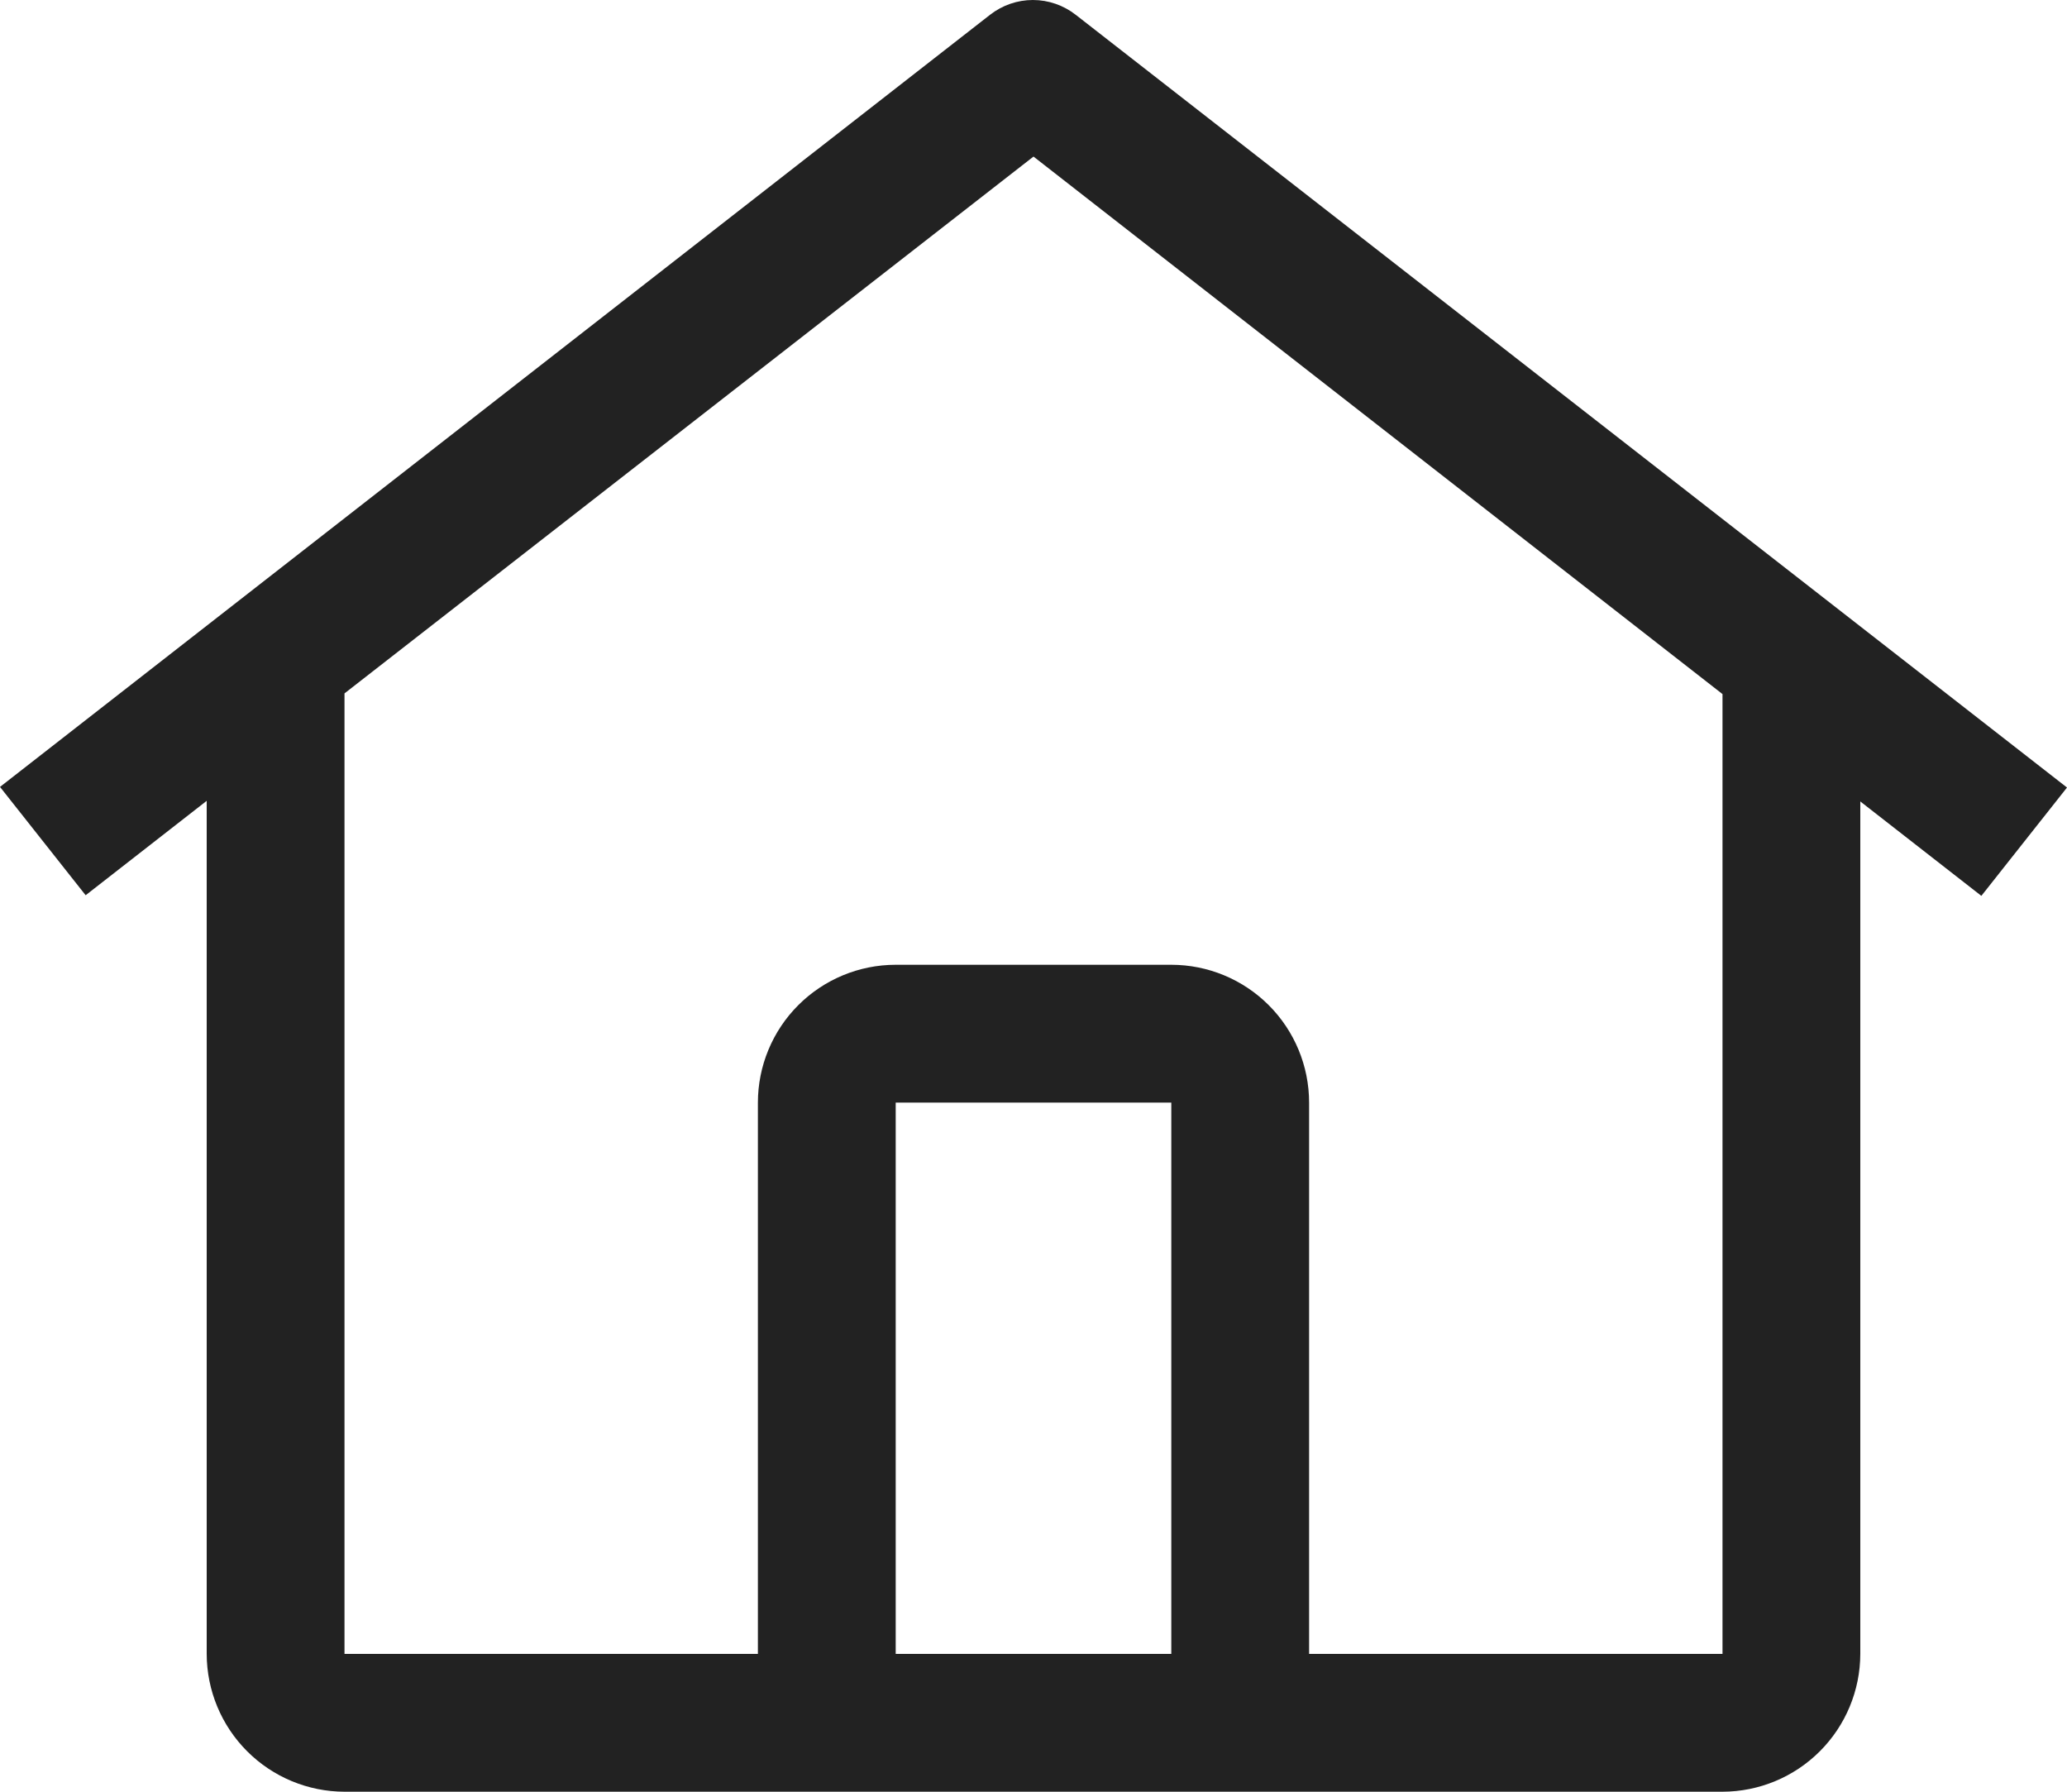
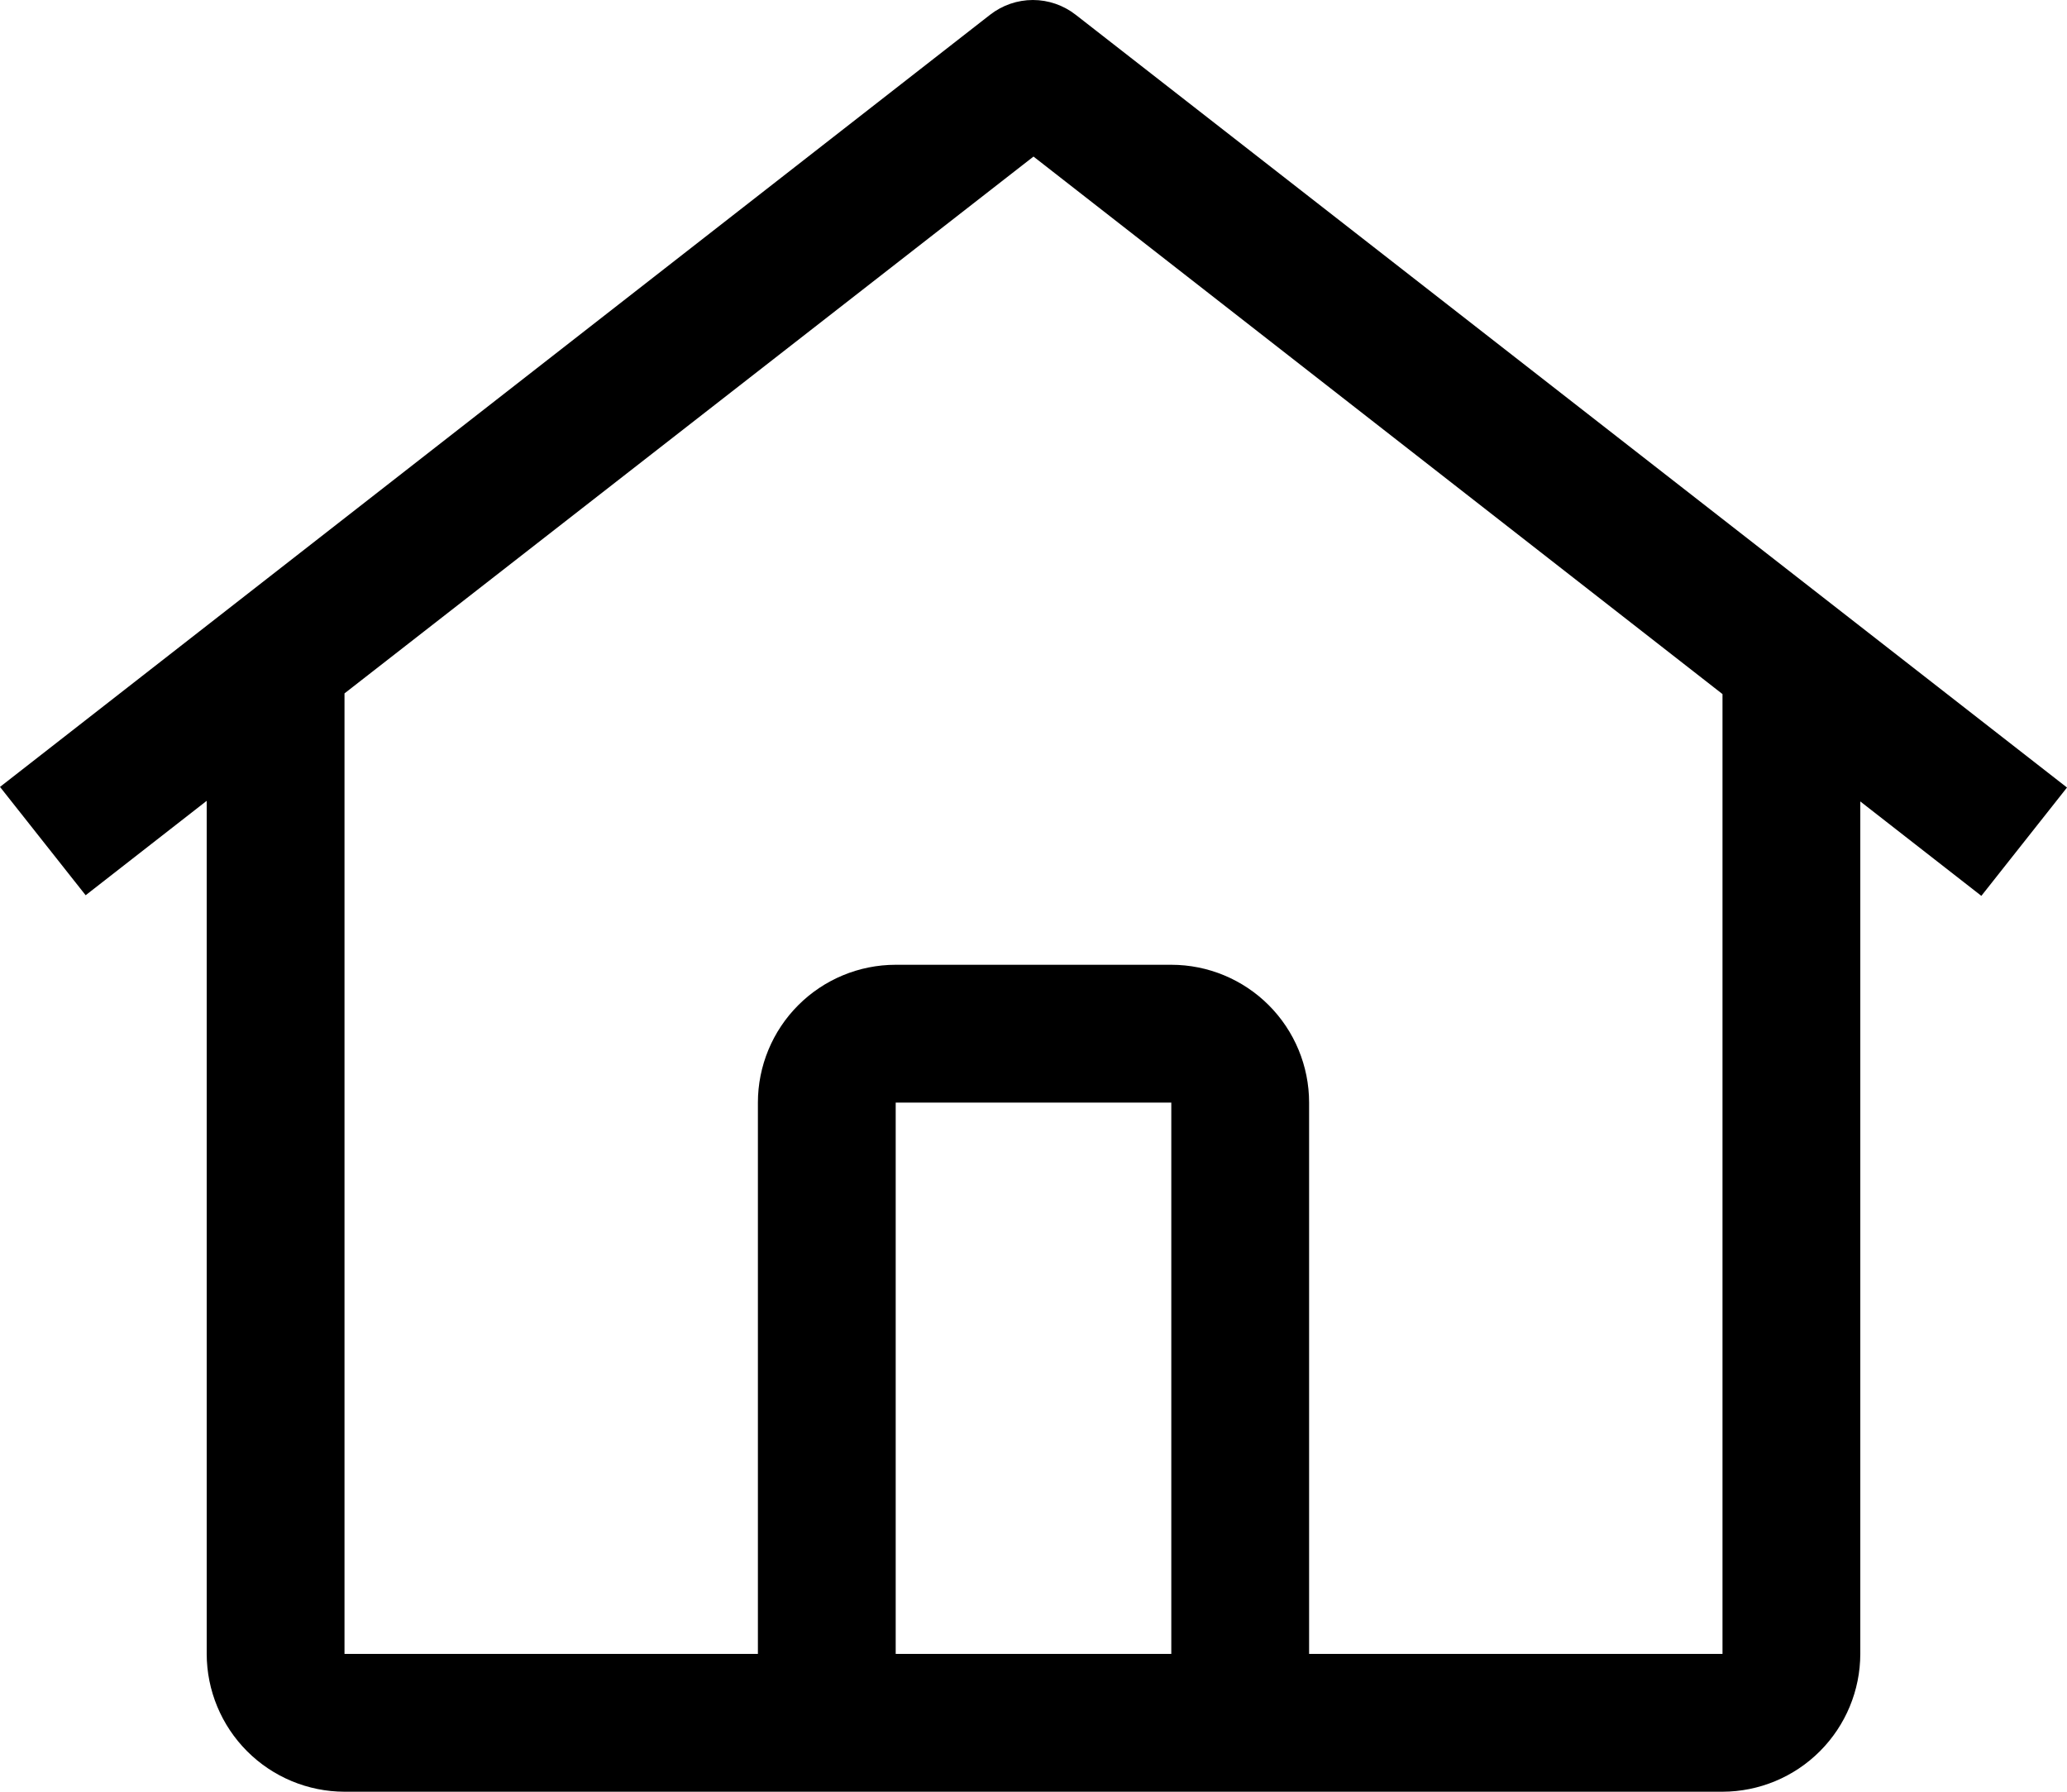
<svg xmlns="http://www.w3.org/2000/svg" width="30" height="26" viewBox="0 0 30 26" fill="none">
-   <path d="M15.612 0.214C15.435 0.076 15.216 0 14.991 0C14.766 0 14.547 0.076 14.37 0.214L0 11.419L1.243 12.991L3 11.621V24C3.001 24.53 3.212 25.038 3.587 25.413C3.962 25.788 4.47 25.999 5 26H25C25.53 25.999 26.038 25.788 26.413 25.413C26.788 25.038 26.999 24.53 27 24V11.63L28.757 13L30 11.428L15.612 0.214ZM17 24H13V16H17V24ZM19 24V16C19 15.47 18.789 14.961 18.414 14.586C18.039 14.211 17.53 14 17 14H13C12.47 14 11.961 14.211 11.586 14.586C11.211 14.961 11 15.47 11 16V24H5V10.062L15 2.272L25 10.072V24H19Z" fill="#222222" />
+   <path d="M15.612 0.214C15.435 0.076 15.216 0 14.991 0C14.766 0 14.547 0.076 14.37 0.214L0 11.419L1.243 12.991L3 11.621V24C3.001 24.53 3.212 25.038 3.587 25.413C3.962 25.788 4.47 25.999 5 26H25C25.53 25.999 26.038 25.788 26.413 25.413C26.788 25.038 26.999 24.53 27 24V11.63L28.757 13L30 11.428L15.612 0.214ZM17 24H13V16H17V24ZM19 24V16C19 15.47 18.789 14.961 18.414 14.586C18.039 14.211 17.53 14 17 14H13C12.47 14 11.961 14.211 11.586 14.586C11.211 14.961 11 15.47 11 16V24H5V10.062L15 2.272L25 10.072V24H19Z" fill="currentColor" />
</svg>
